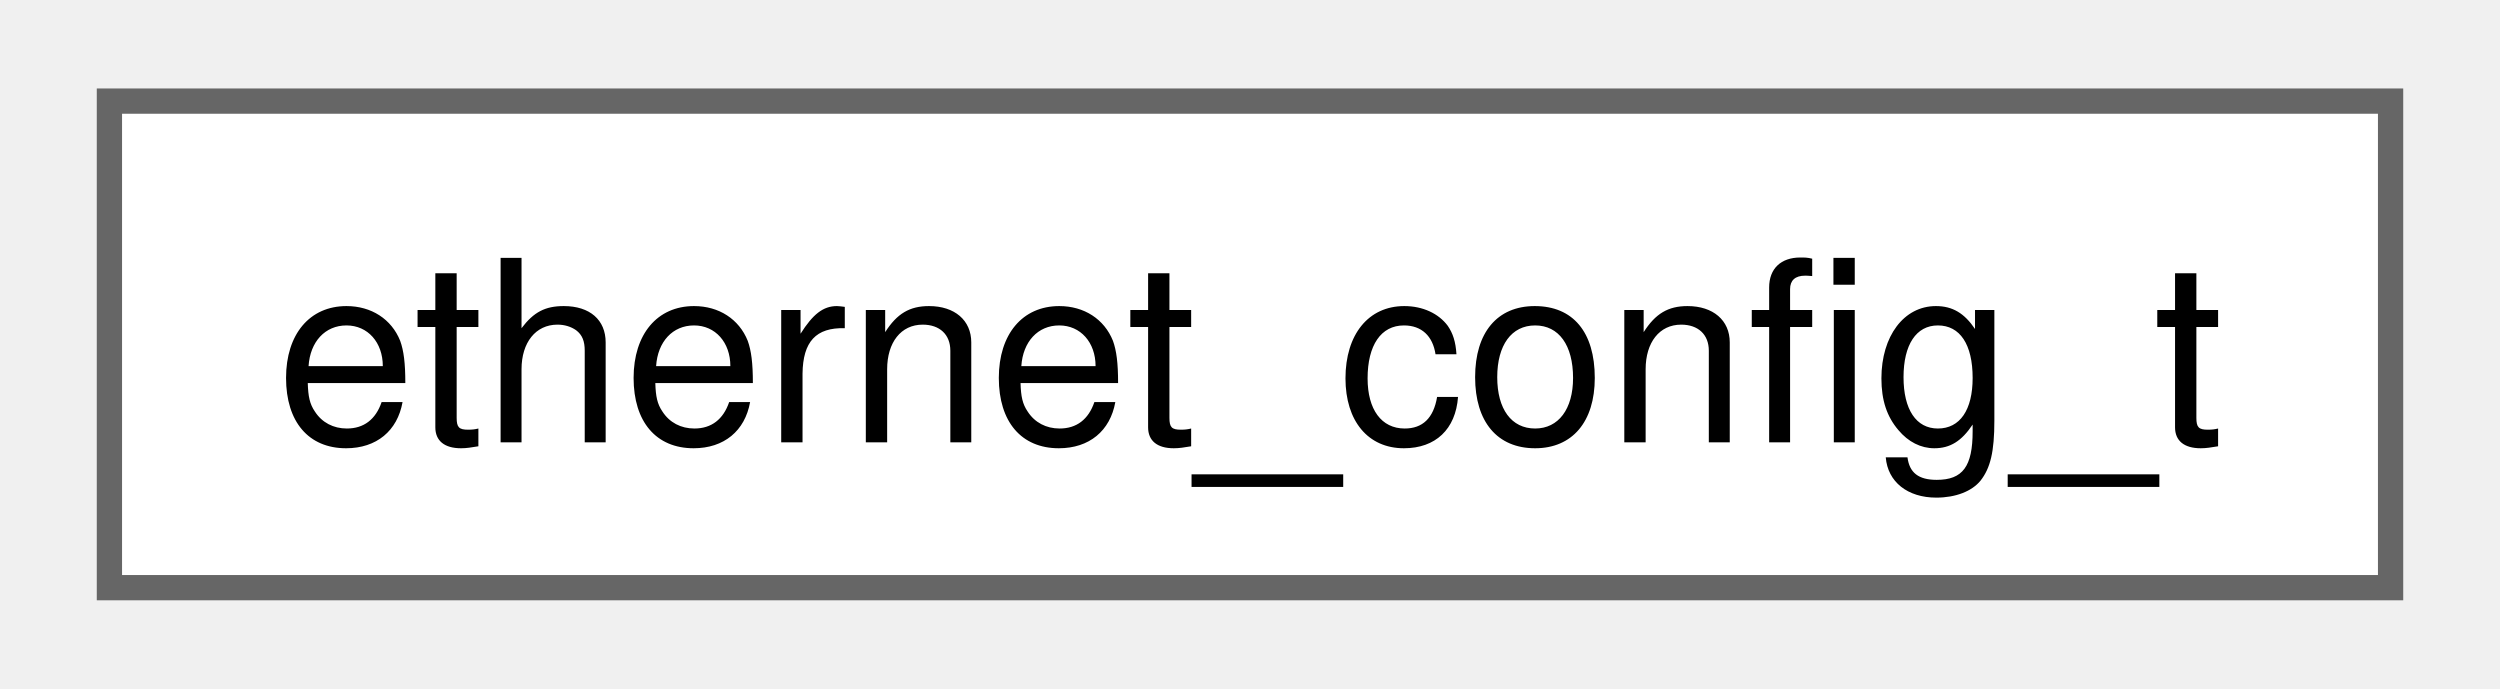
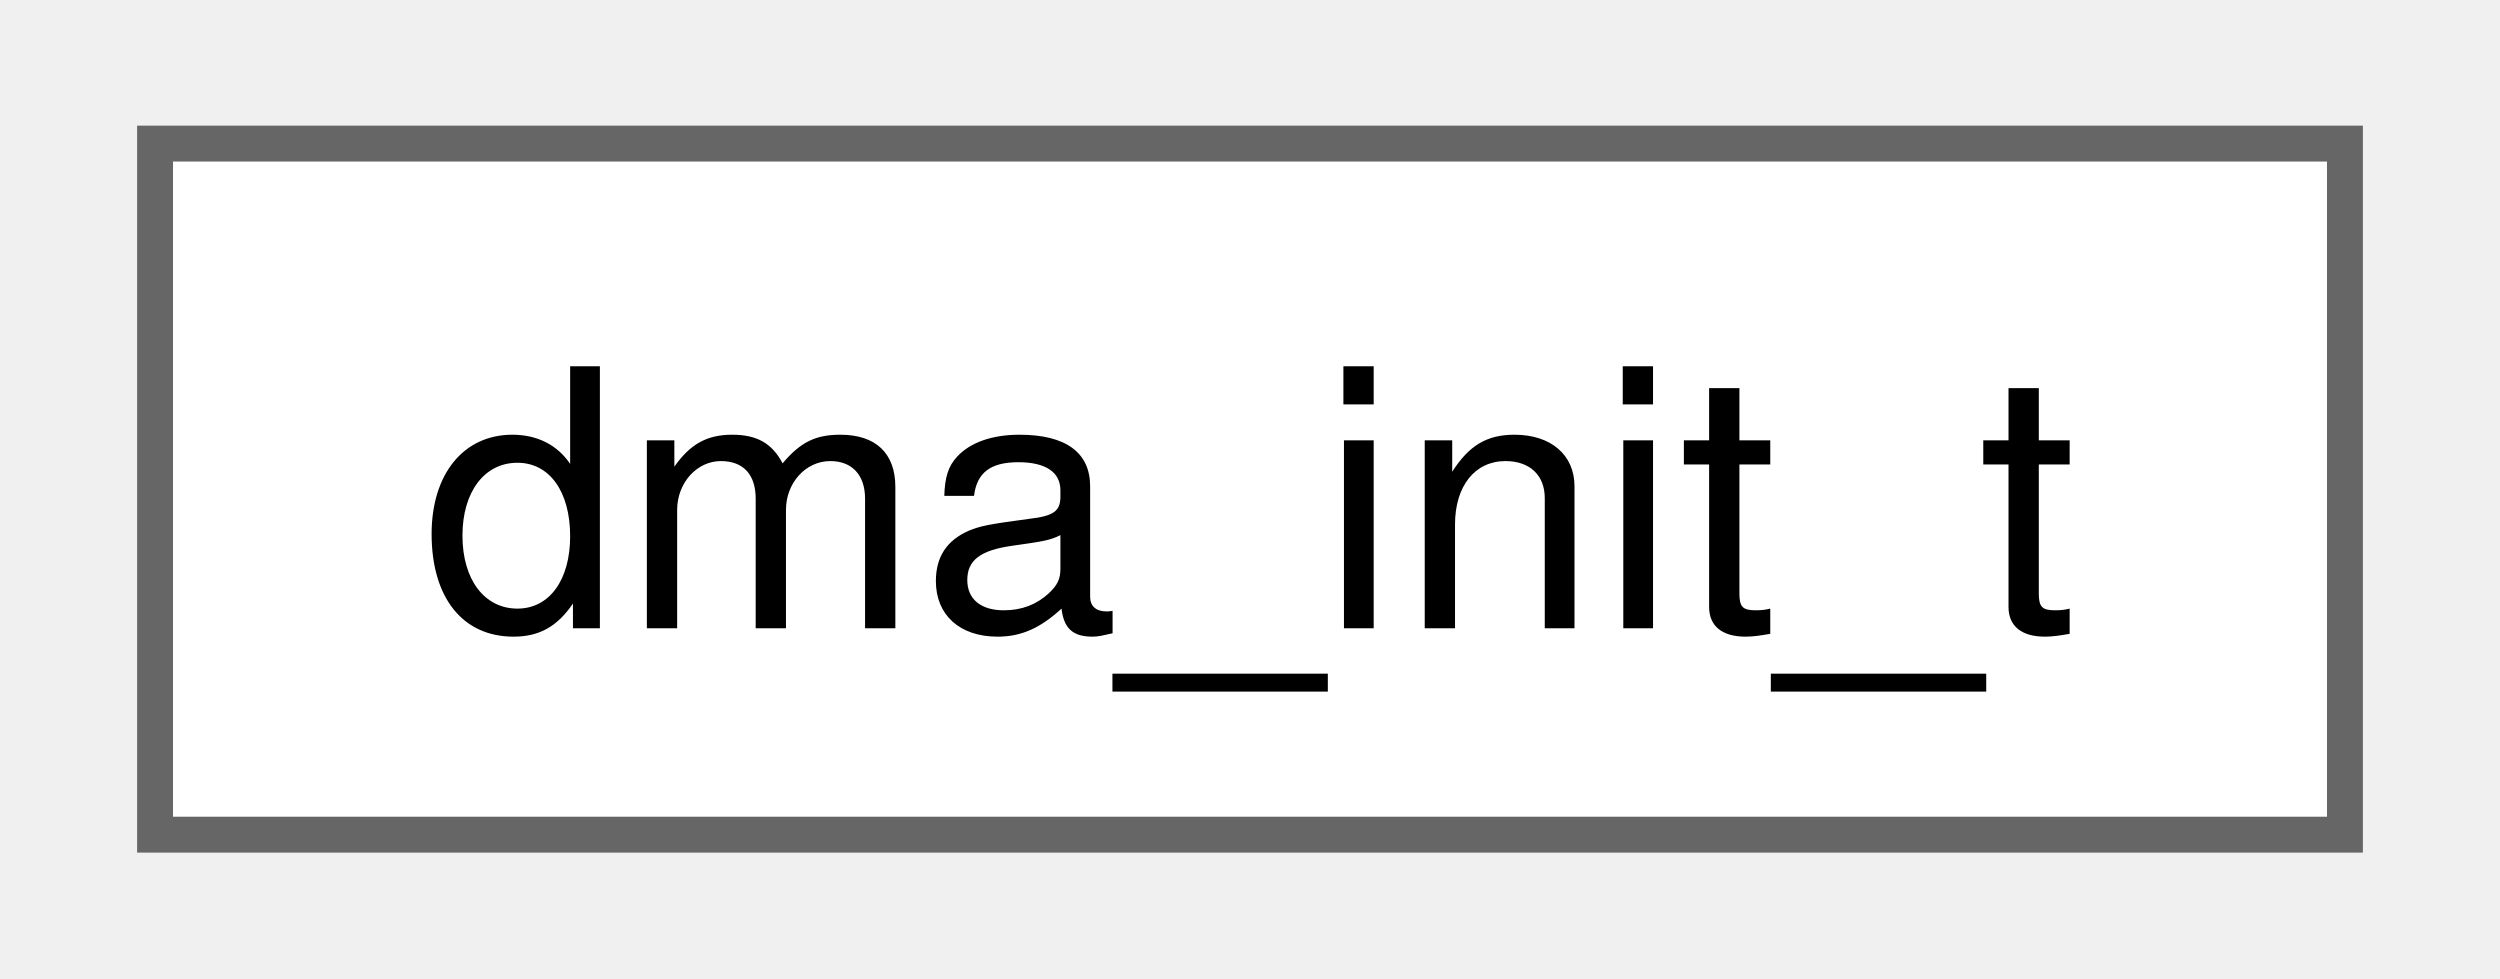
- <svg xmlns="http://www.w3.org/2000/svg" xmlns:xlink="http://www.w3.org/1999/xlink" width="98pt" height="27pt" viewBox="0.00 0.00 98.25 27.25">
+ <svg xmlns="http://www.w3.org/2000/svg" xmlns:xlink="http://www.w3.org/1999/xlink" width="69pt" height="27pt" viewBox="0.00 0.00 69.00 27.25">
  <g id="graph0" class="graph" transform="scale(1 1) rotate(0) translate(4 23.25)">
    <g id="Node000000" class="node">
      <g id="a_Node000000">
-         <a xlink:href="structethernet__config__t.html" target="_top" xlink:title=" ">
-           <polygon fill="white" stroke="#666666" points="90.25,-19.25 0,-19.25 0,0 90.25,0 90.25,-19.25" />
-           <text text-anchor="middle" x="45.12" y="-5.75" font-family="Helvetica,sans-Serif" font-size="10.00">ethernet_config_t</text>
+         <a xlink:href="structdma__init__t.html" target="_top" xlink:title=" ">
+           <polygon fill="white" stroke="#666666" points="61,-19.25 0,-19.25 0,0 61,0 61,-19.25" />
+           <text text-anchor="middle" x="30.5" y="-5.75" font-family="Helvetica,sans-Serif" font-size="10.00">dma_init_t</text>
        </a>
      </g>
    </g>
  </g>
</svg>
